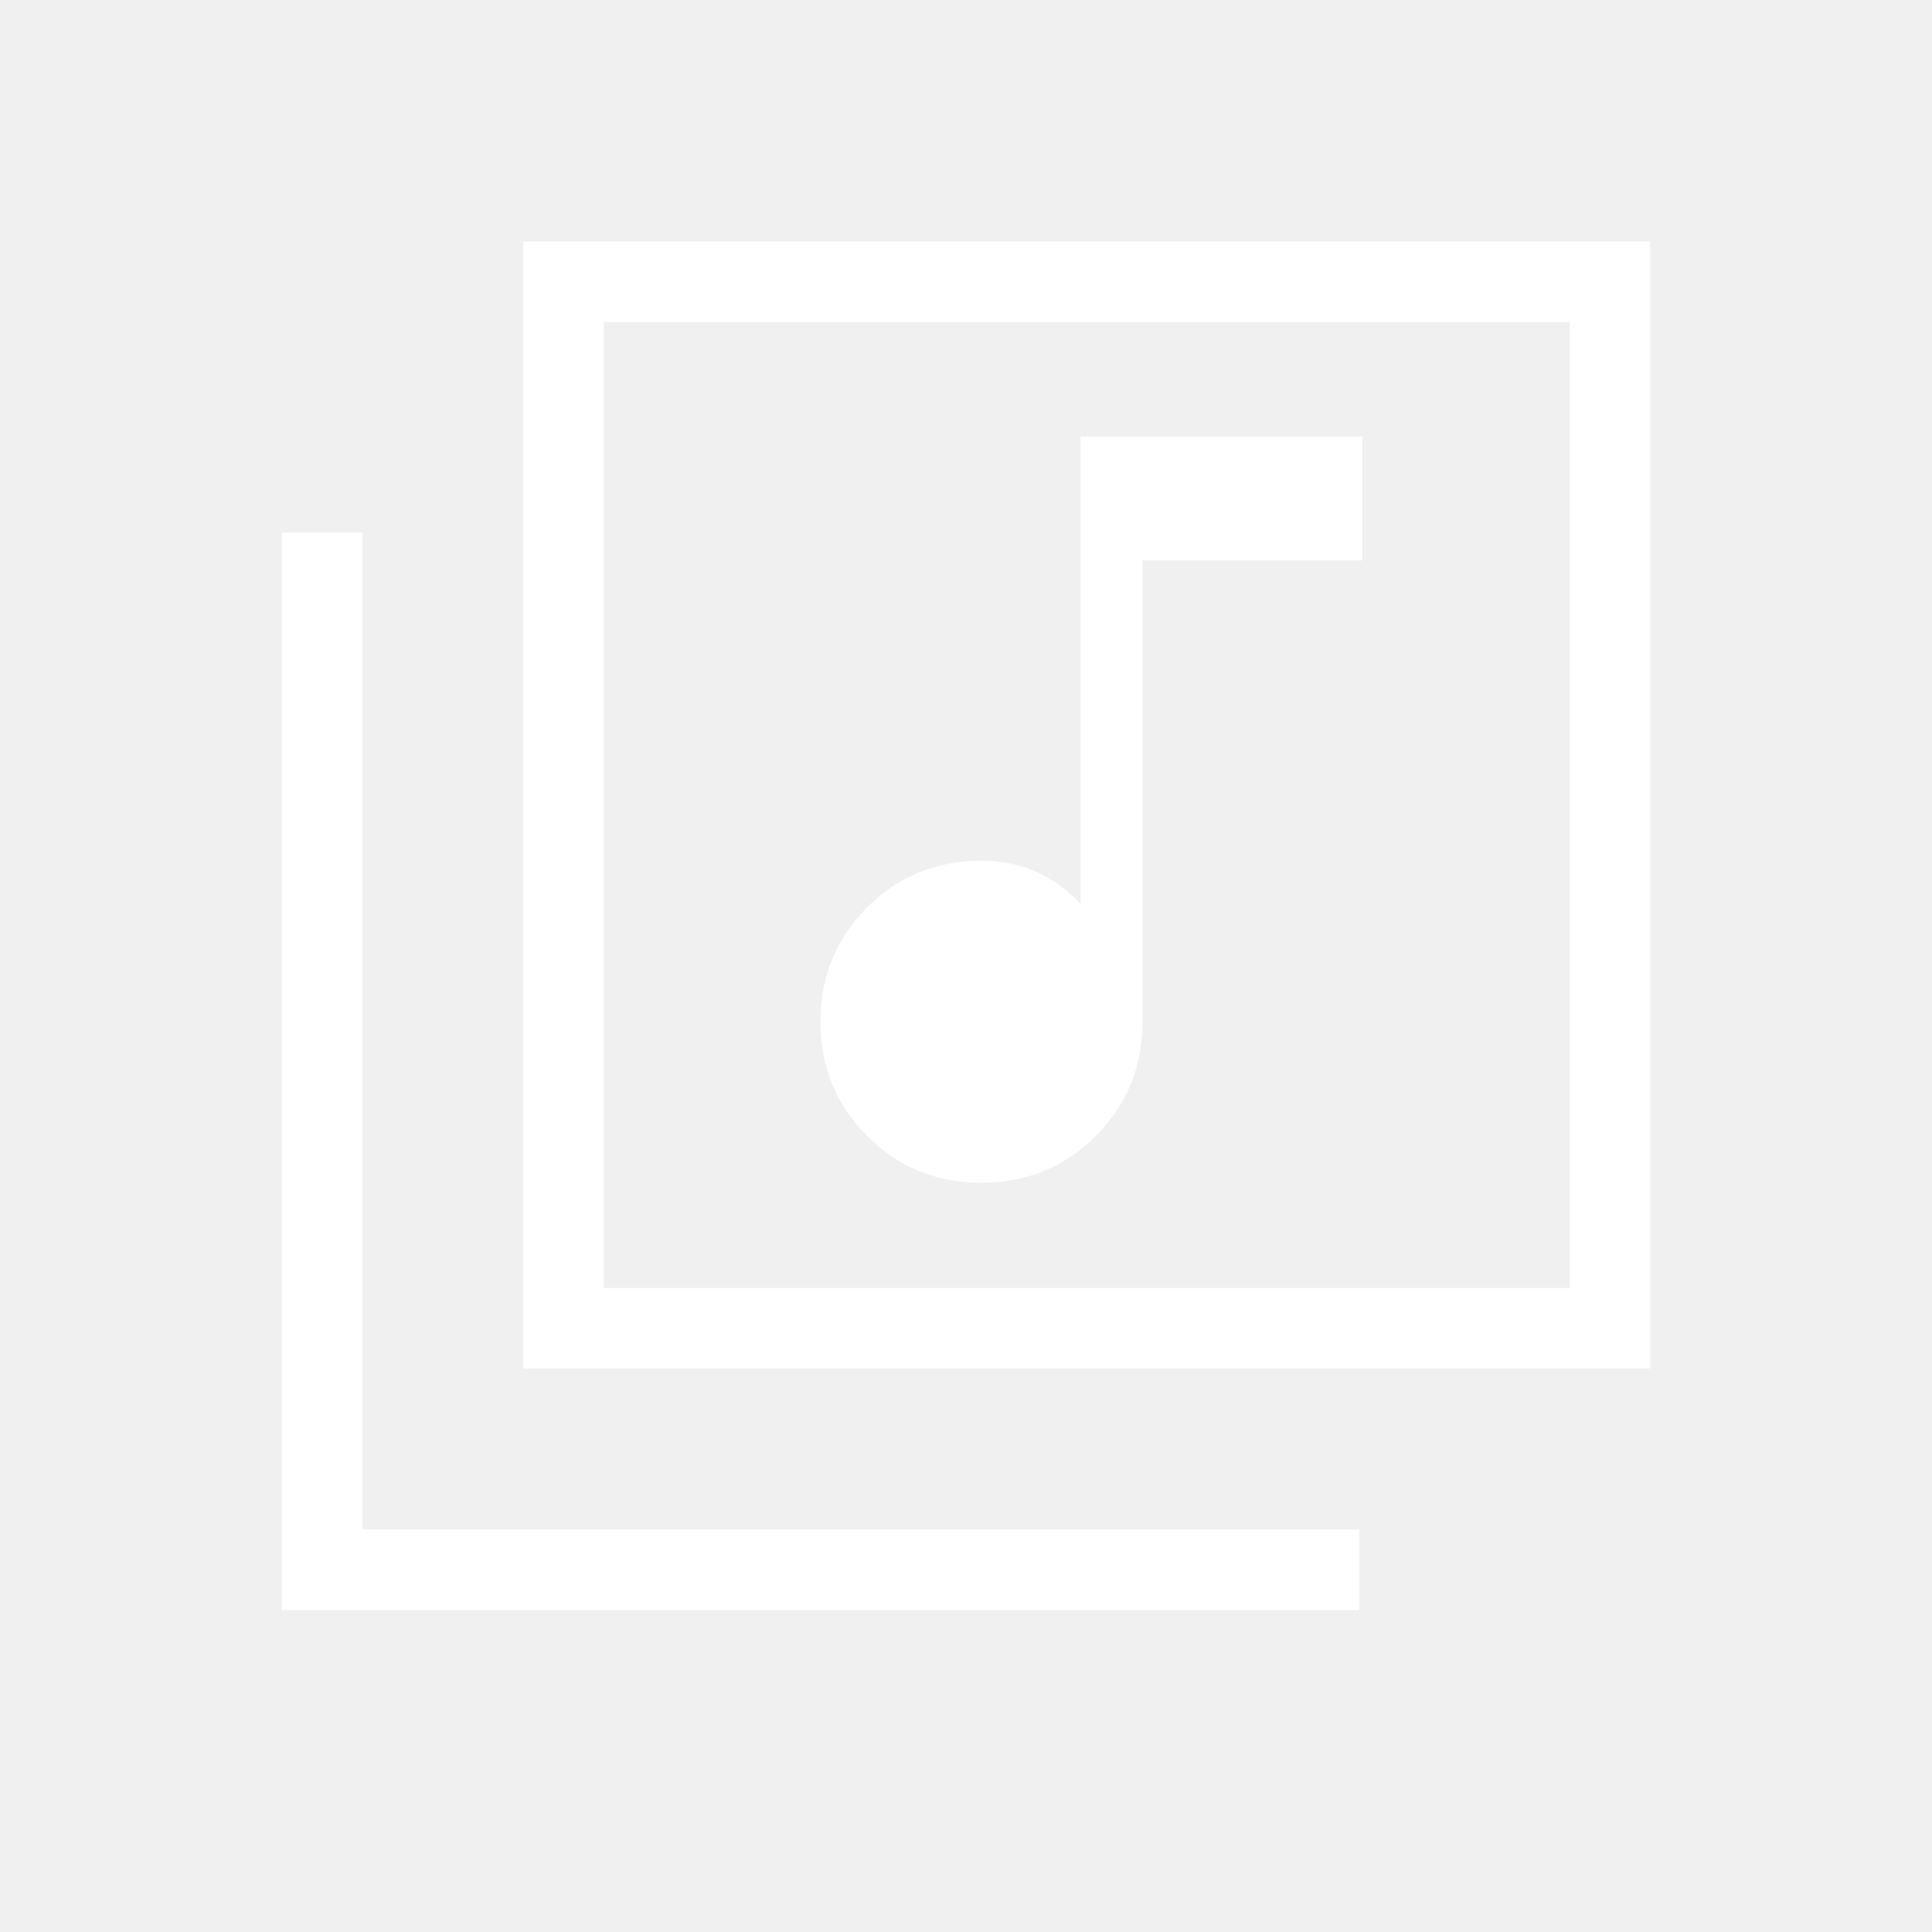
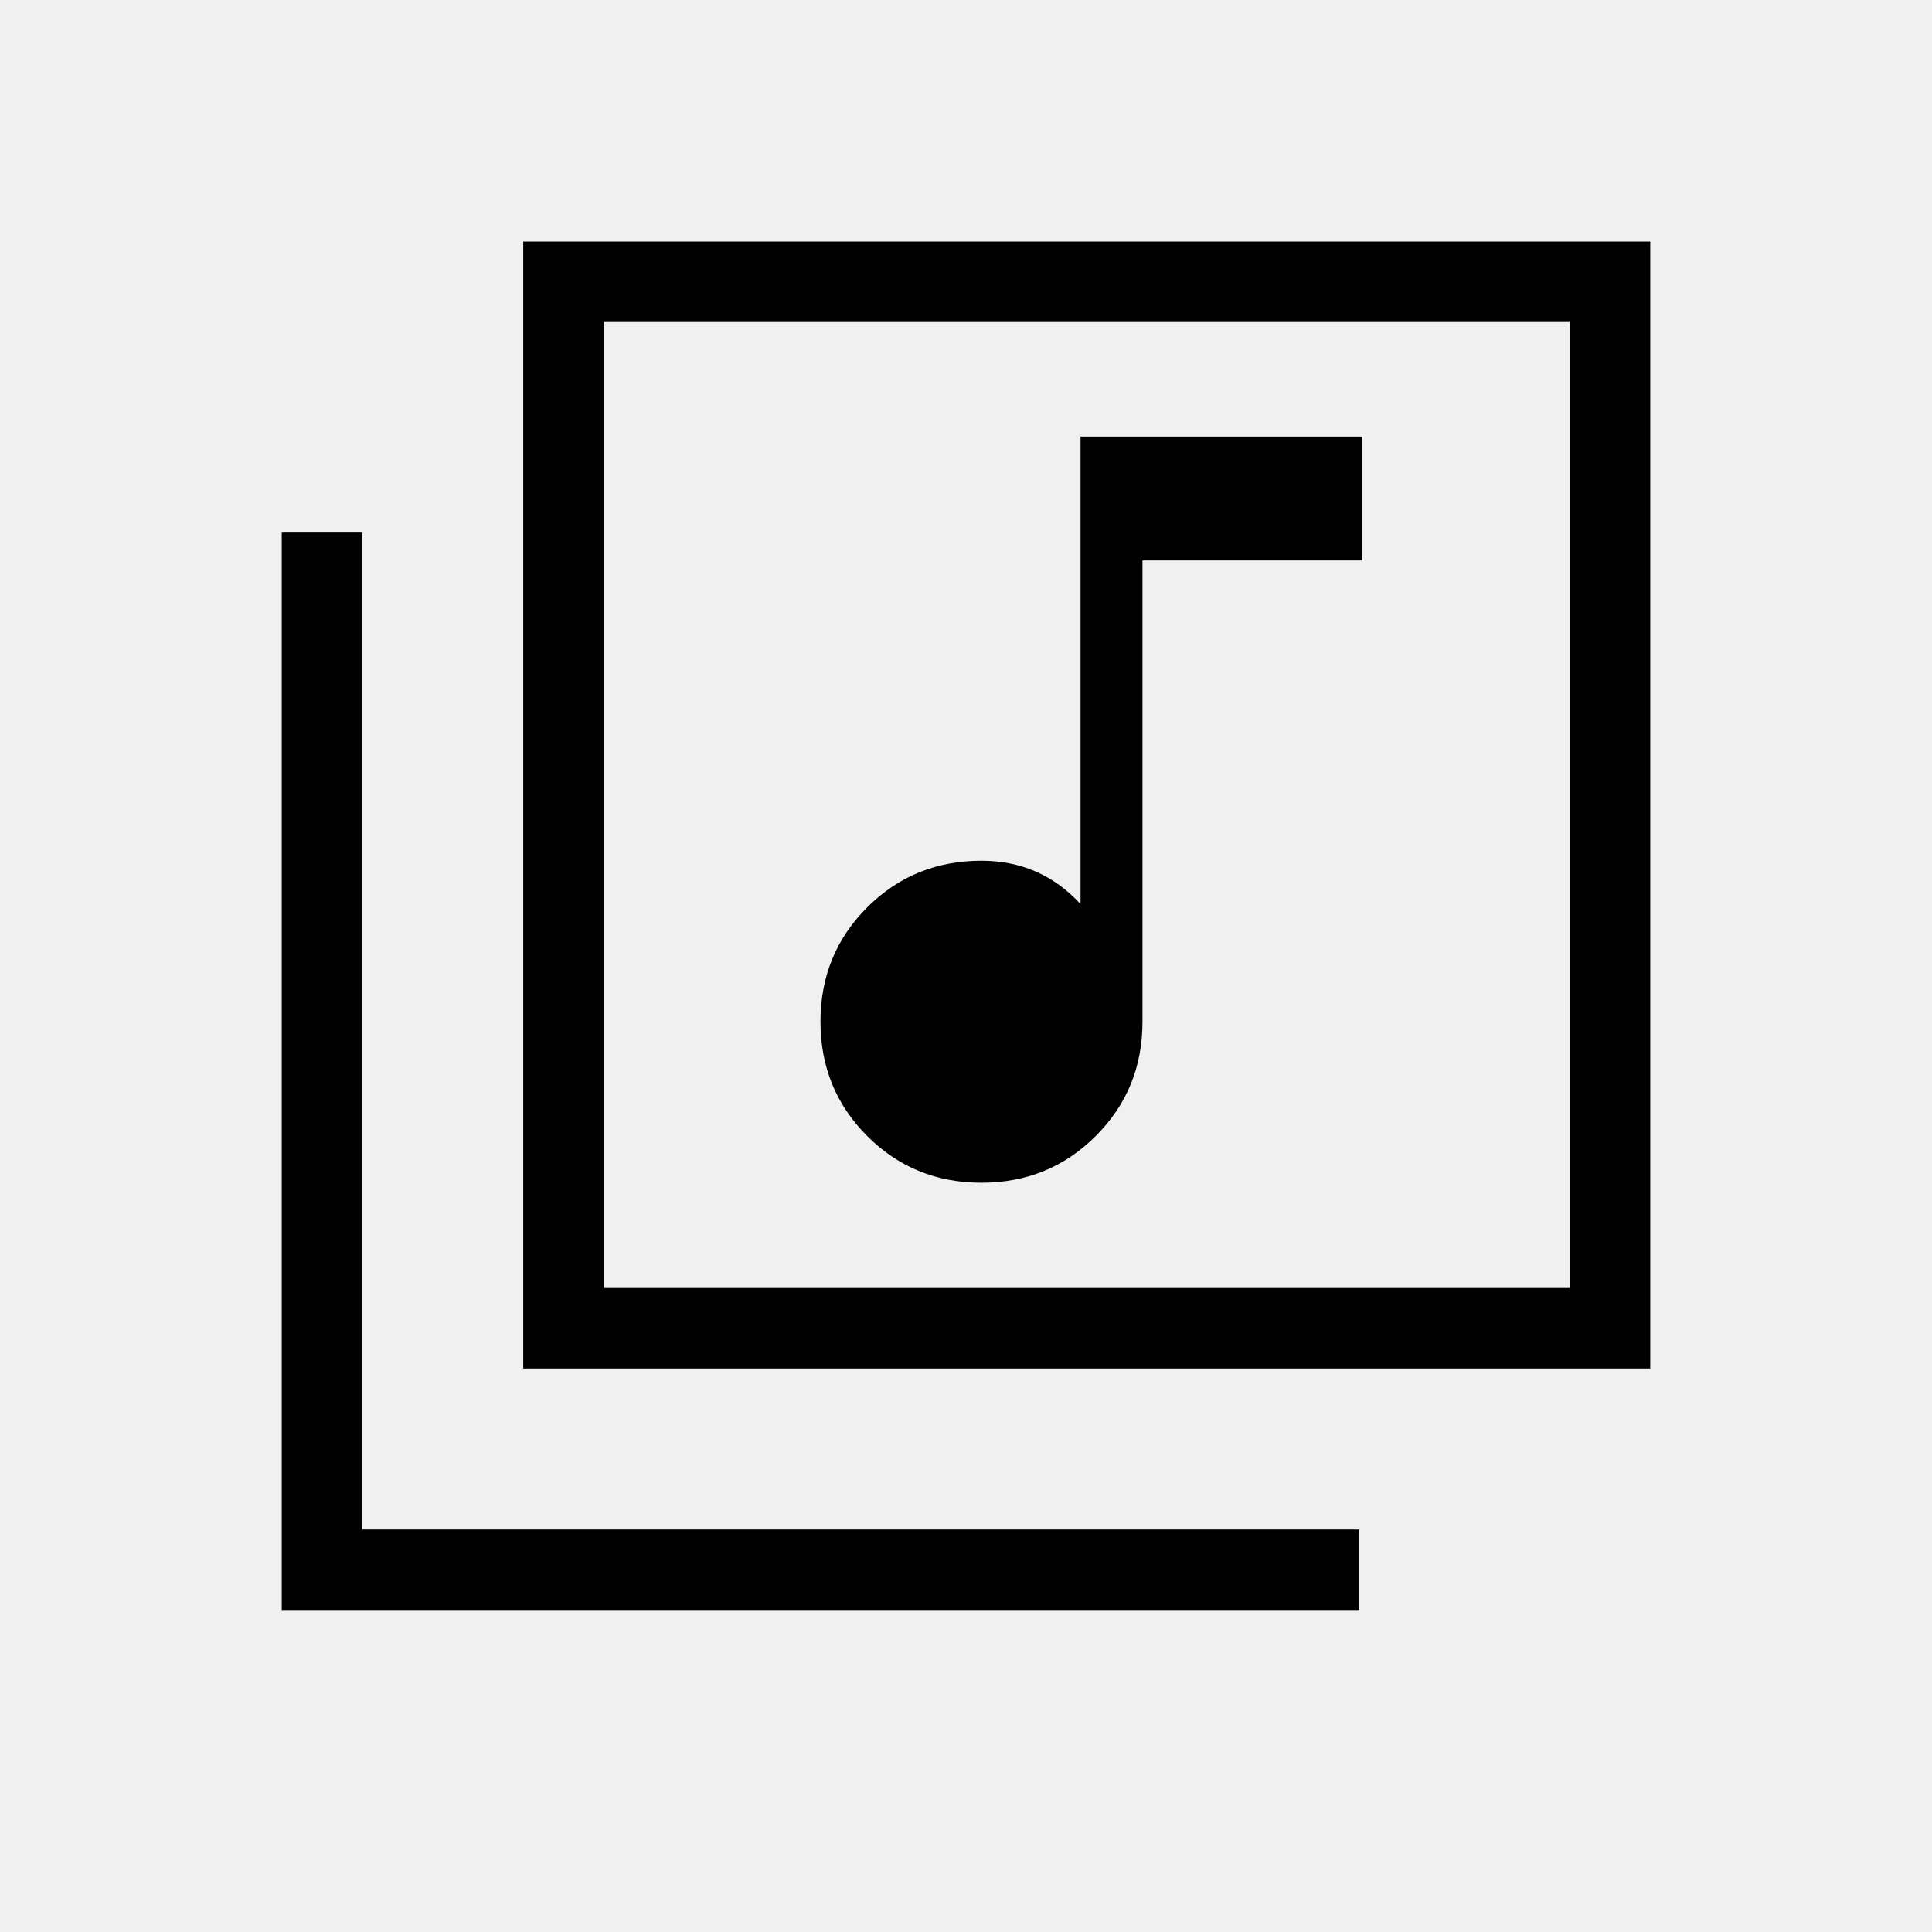
- <svg xmlns="http://www.w3.org/2000/svg" height="24px" viewBox="0 -960 960 960" width="24px" fill="#fff">
+ <svg xmlns="http://www.w3.org/2000/svg" height="24px" viewBox="0 -960 960 960" width="24px" fill="currentColor">
  <path d="M487.65-372.31q33.58 0 56.81-23.2 23.23-23.2 23.23-56.8v-229.23h109.23v-61.54h-140v232.31q-9.92-10.77-22.23-16.15-12.31-5.39-27-5.39-33.6 0-56.8 23.19-23.2 23.19-23.2 56.77t23.19 56.81q23.19 23.23 56.77 23.23ZM260-280v-560h560v560H260Zm40-40h480v-480H300v480ZM140-160v-535.38h40V-200h495.38v40H140Zm160-640v480-480Z" />
</svg>
